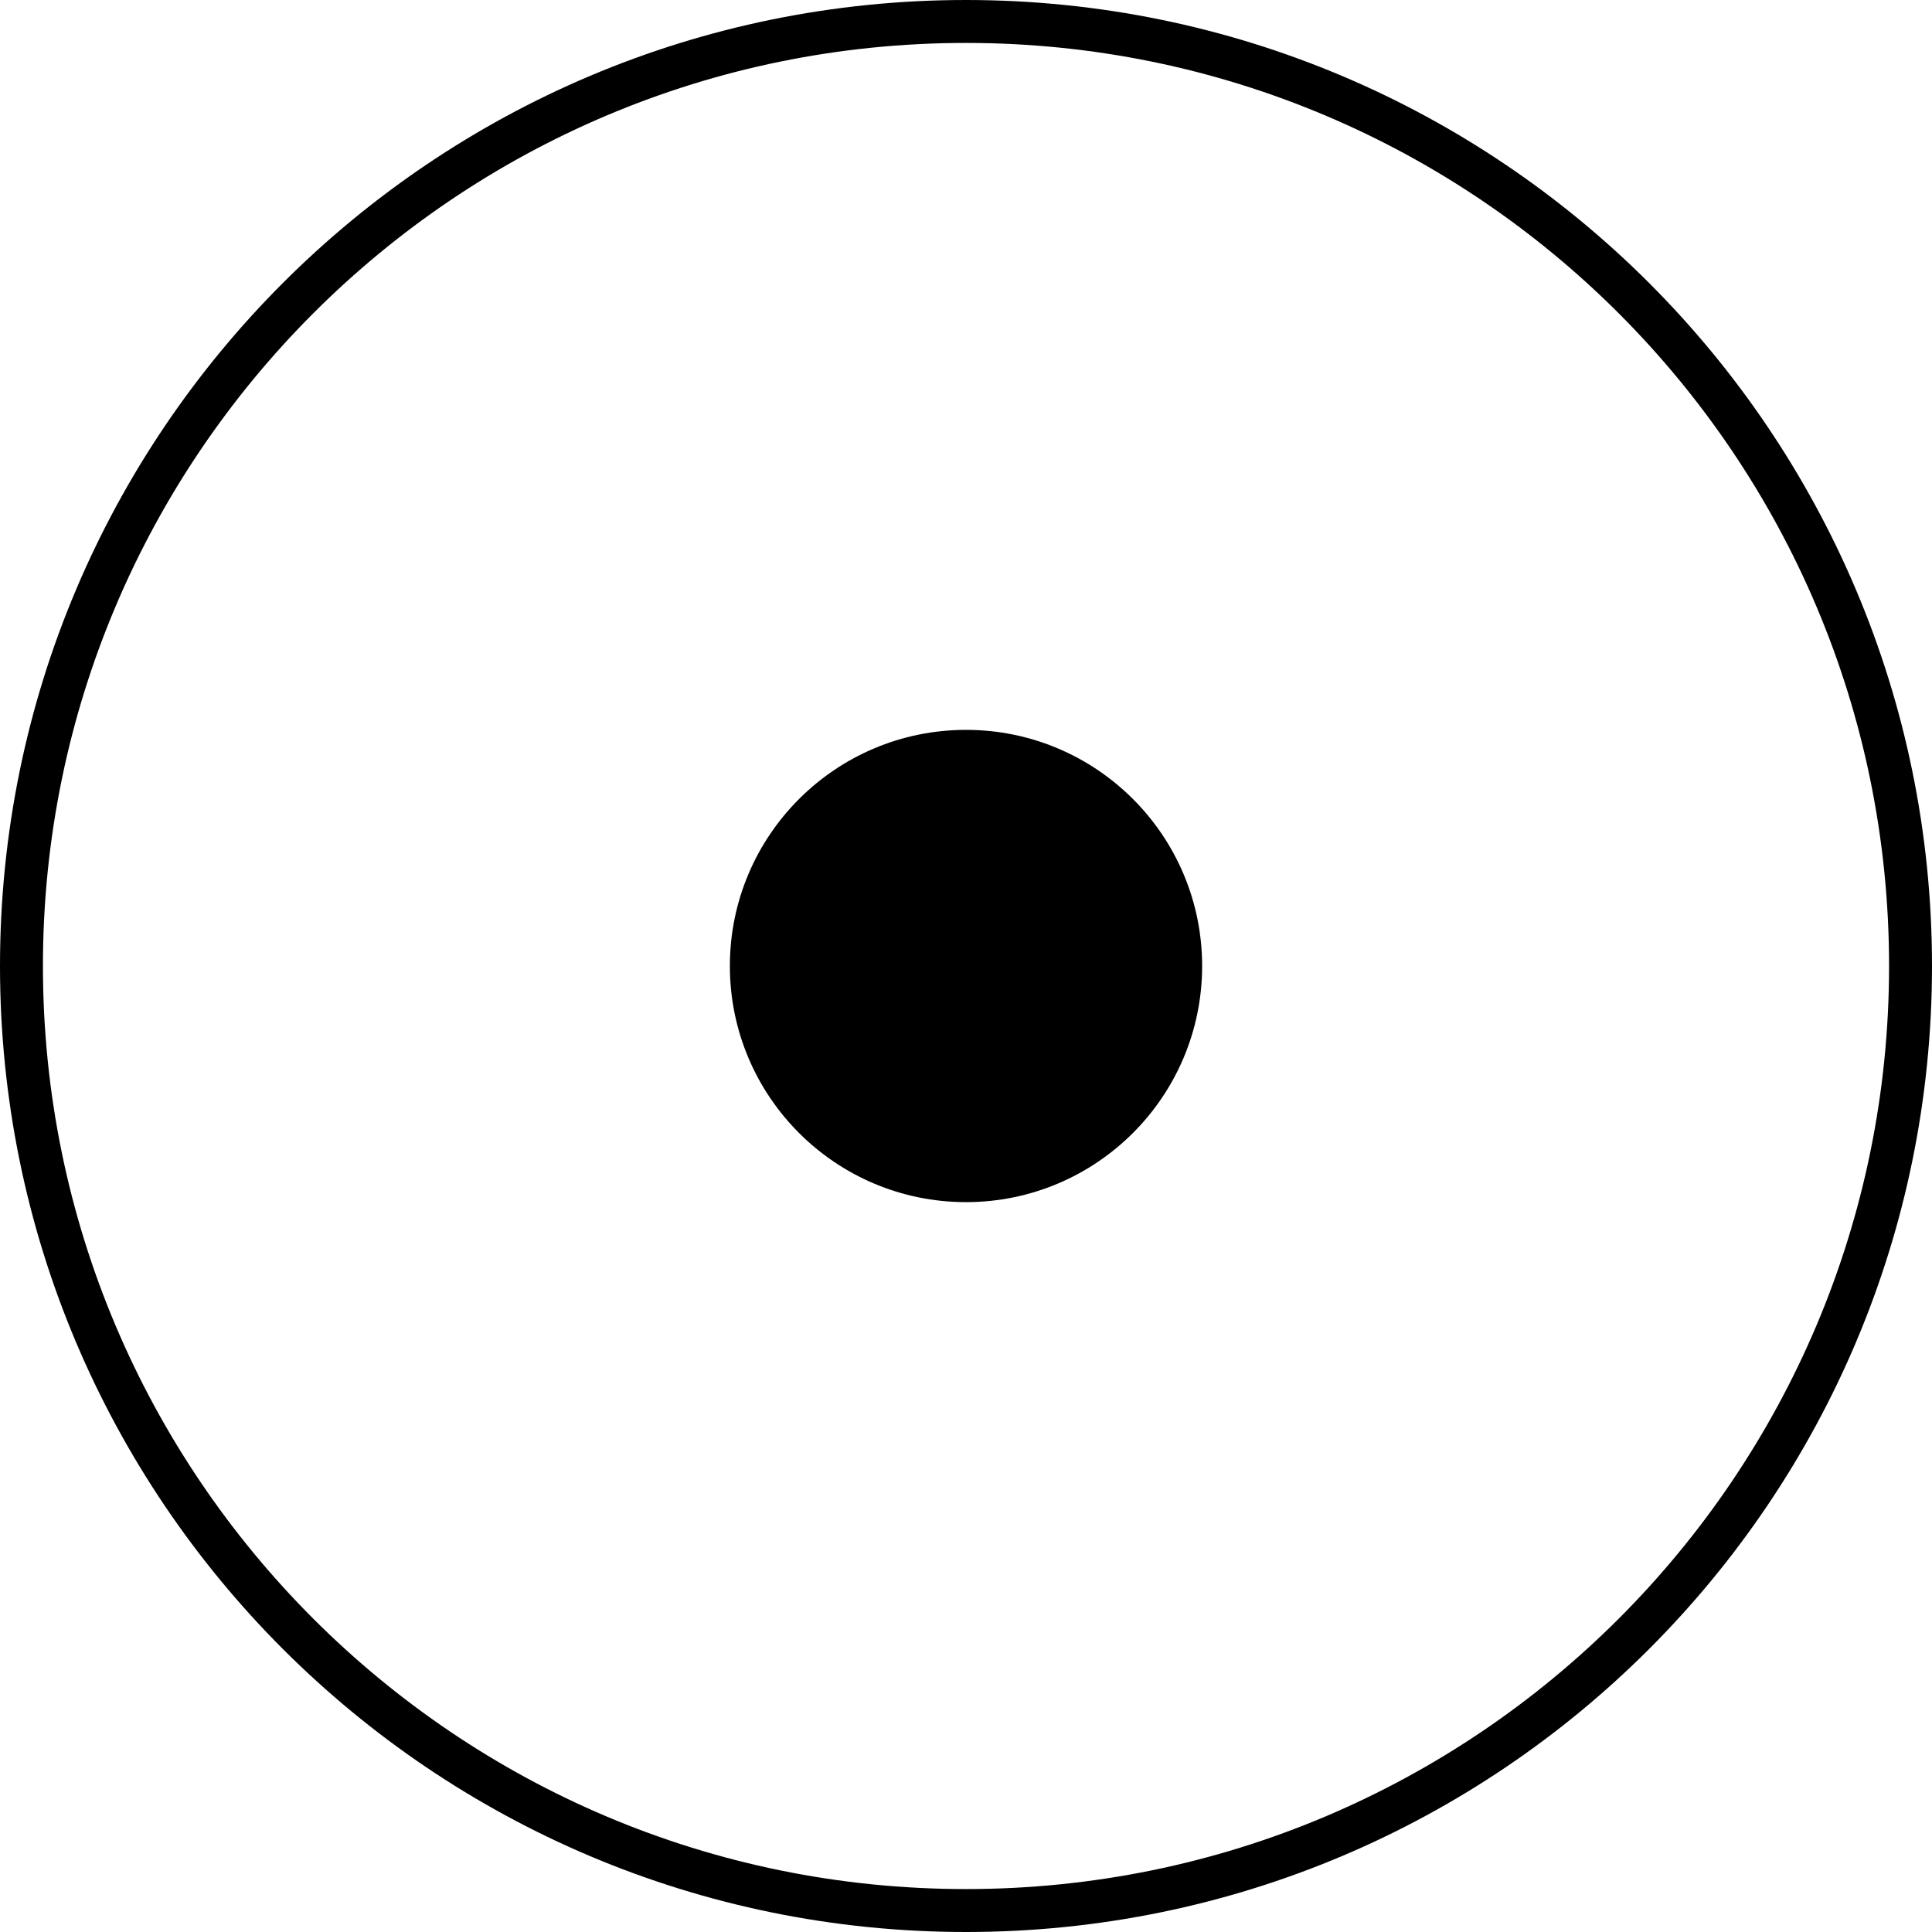
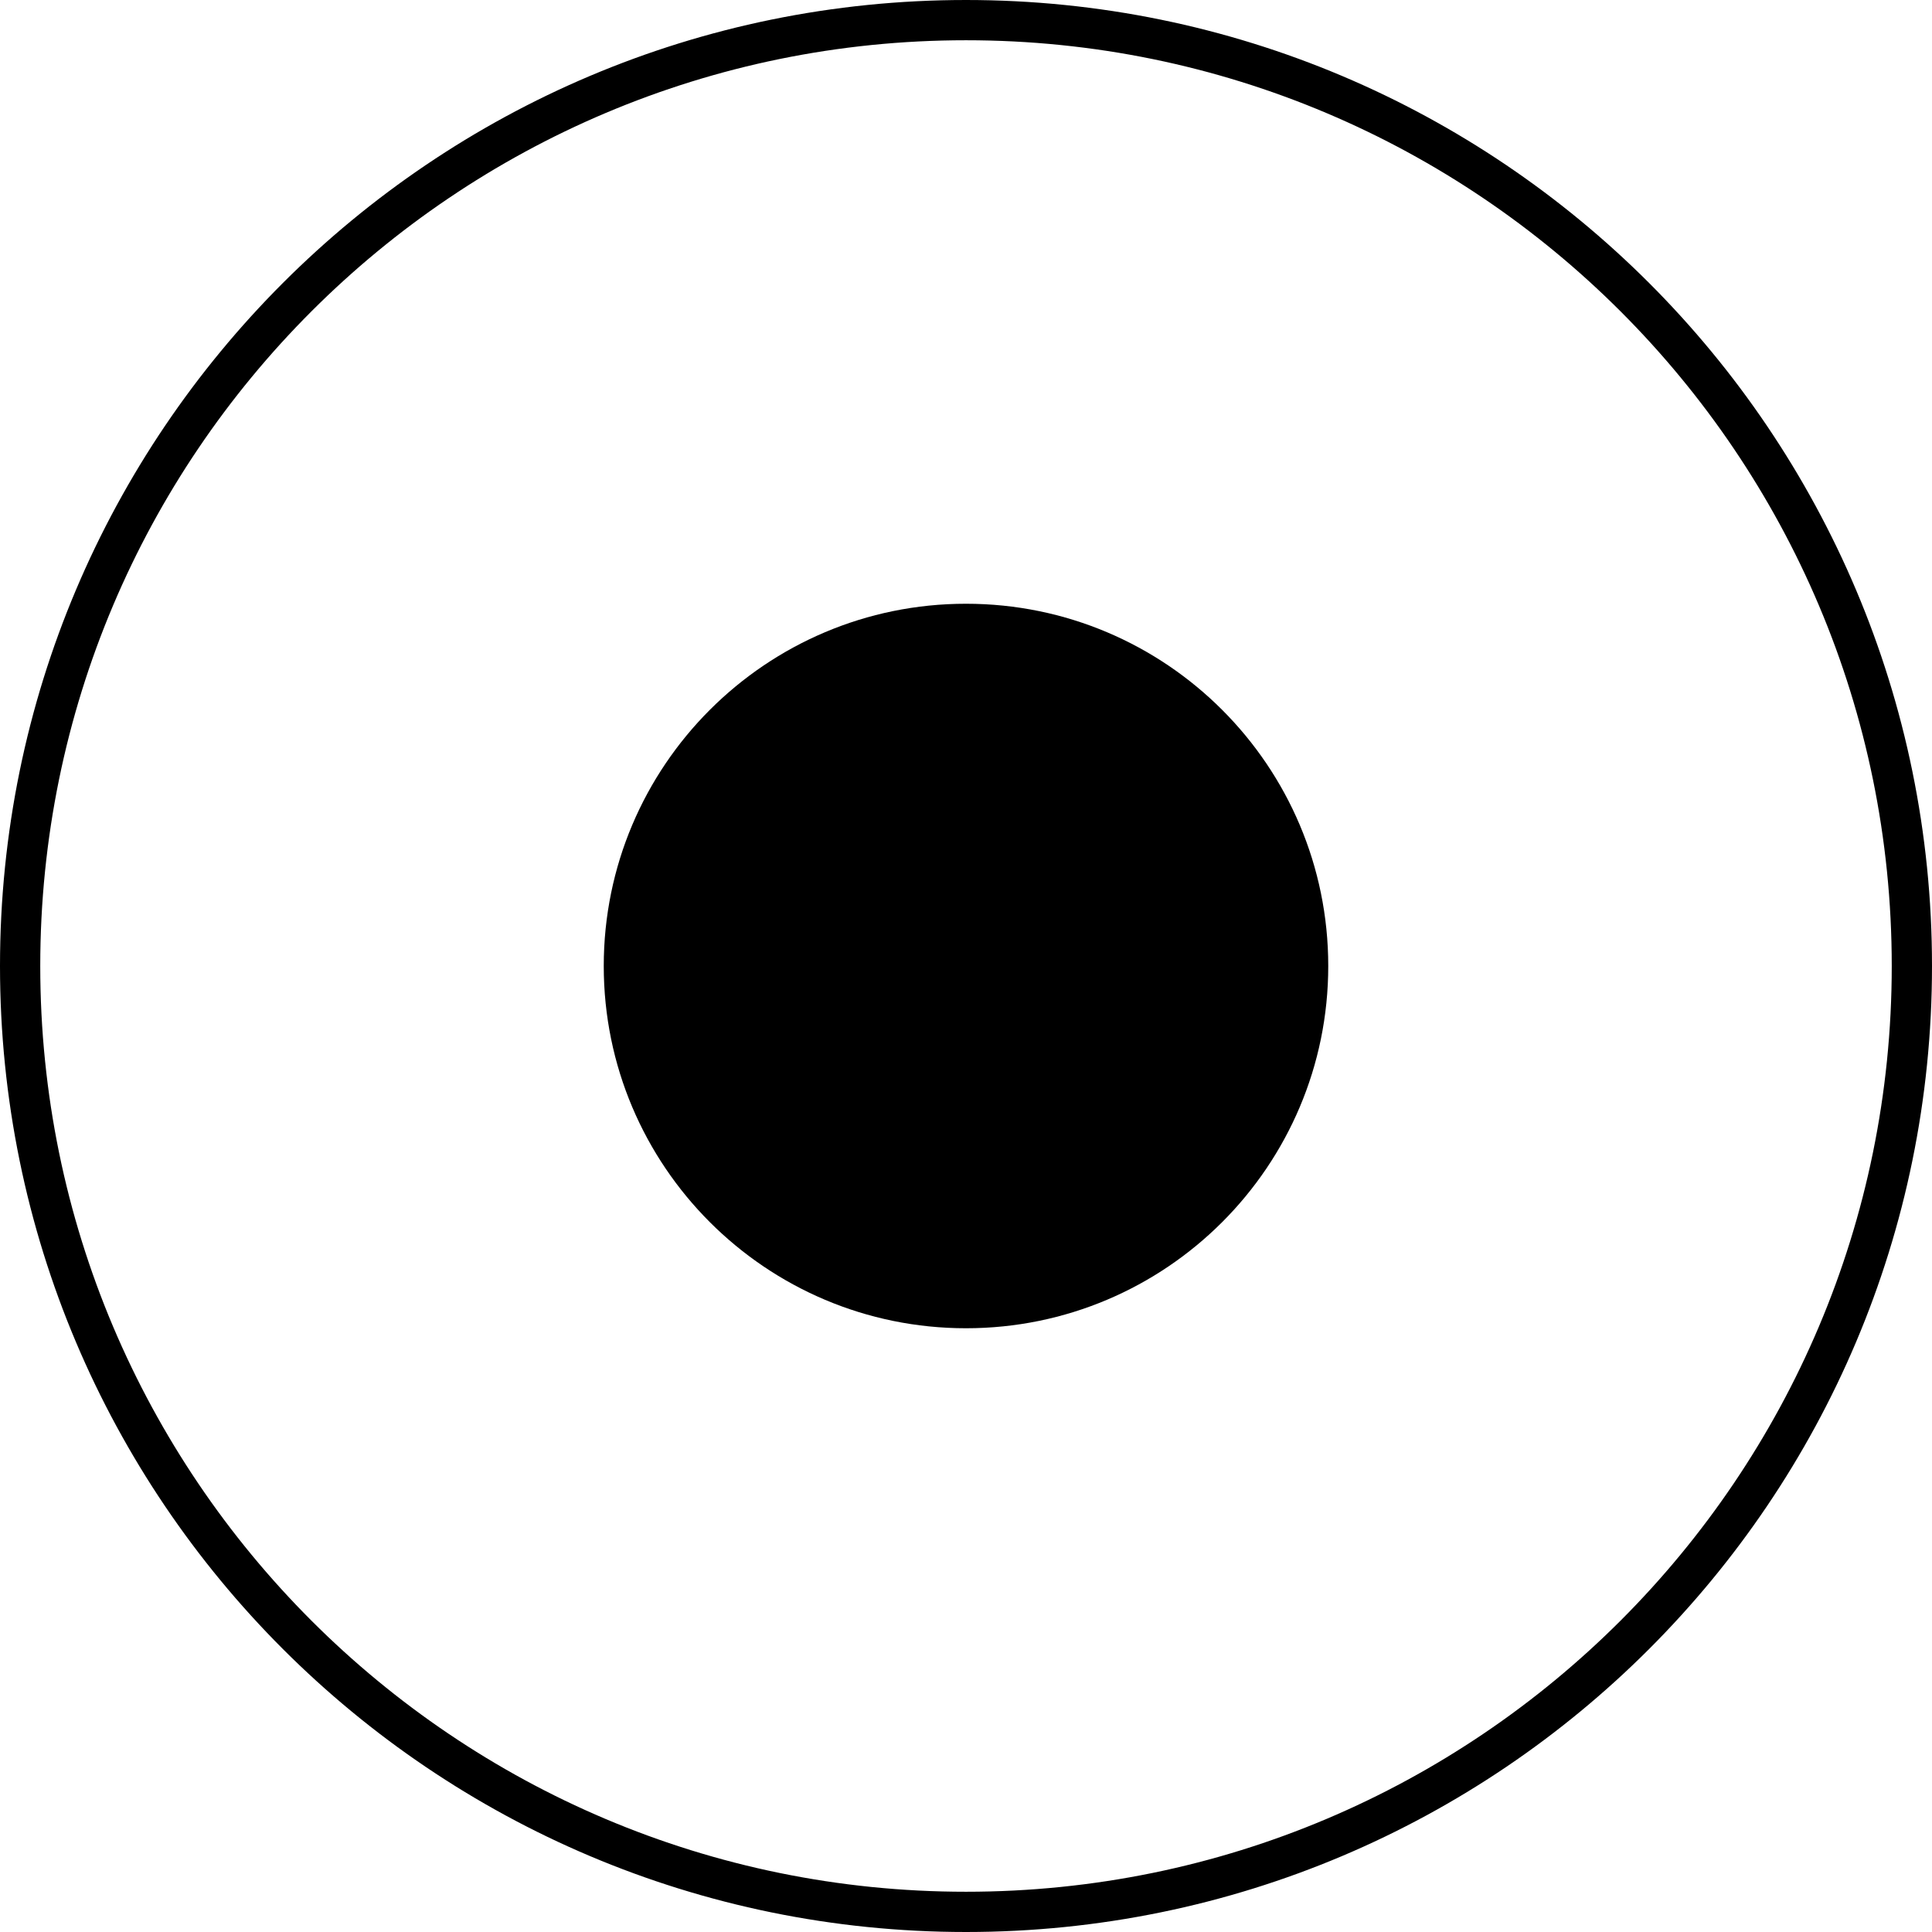
- <svg xmlns="http://www.w3.org/2000/svg" width="45" height="45" viewBox="0 0 45 45" fill="none">
-   <circle cx="22.5" cy="22.5" r="22" stroke="black" />
-   <circle cx="22.5" cy="22.5" r="5" fill="black" stroke="black" />
+ <svg xmlns="http://www.w3.org/2000/svg" width="48px" height="48px" viewBox="0 0 48 48" version="1.1">
+   <g id="Page-1" stroke="none" stroke-width="1" fill="none" fill-rule="evenodd">
+     <g id="cursor-hover-clickable-item">
+       <circle id="Oval" stroke="#000000" cx="24" cy="24" r="23.5" />
+       <circle id="Oval" fill="#000000" fill-rule="nonzero" cx="24" cy="24" r="9" />
+     </g>
+   </g>
</svg>
